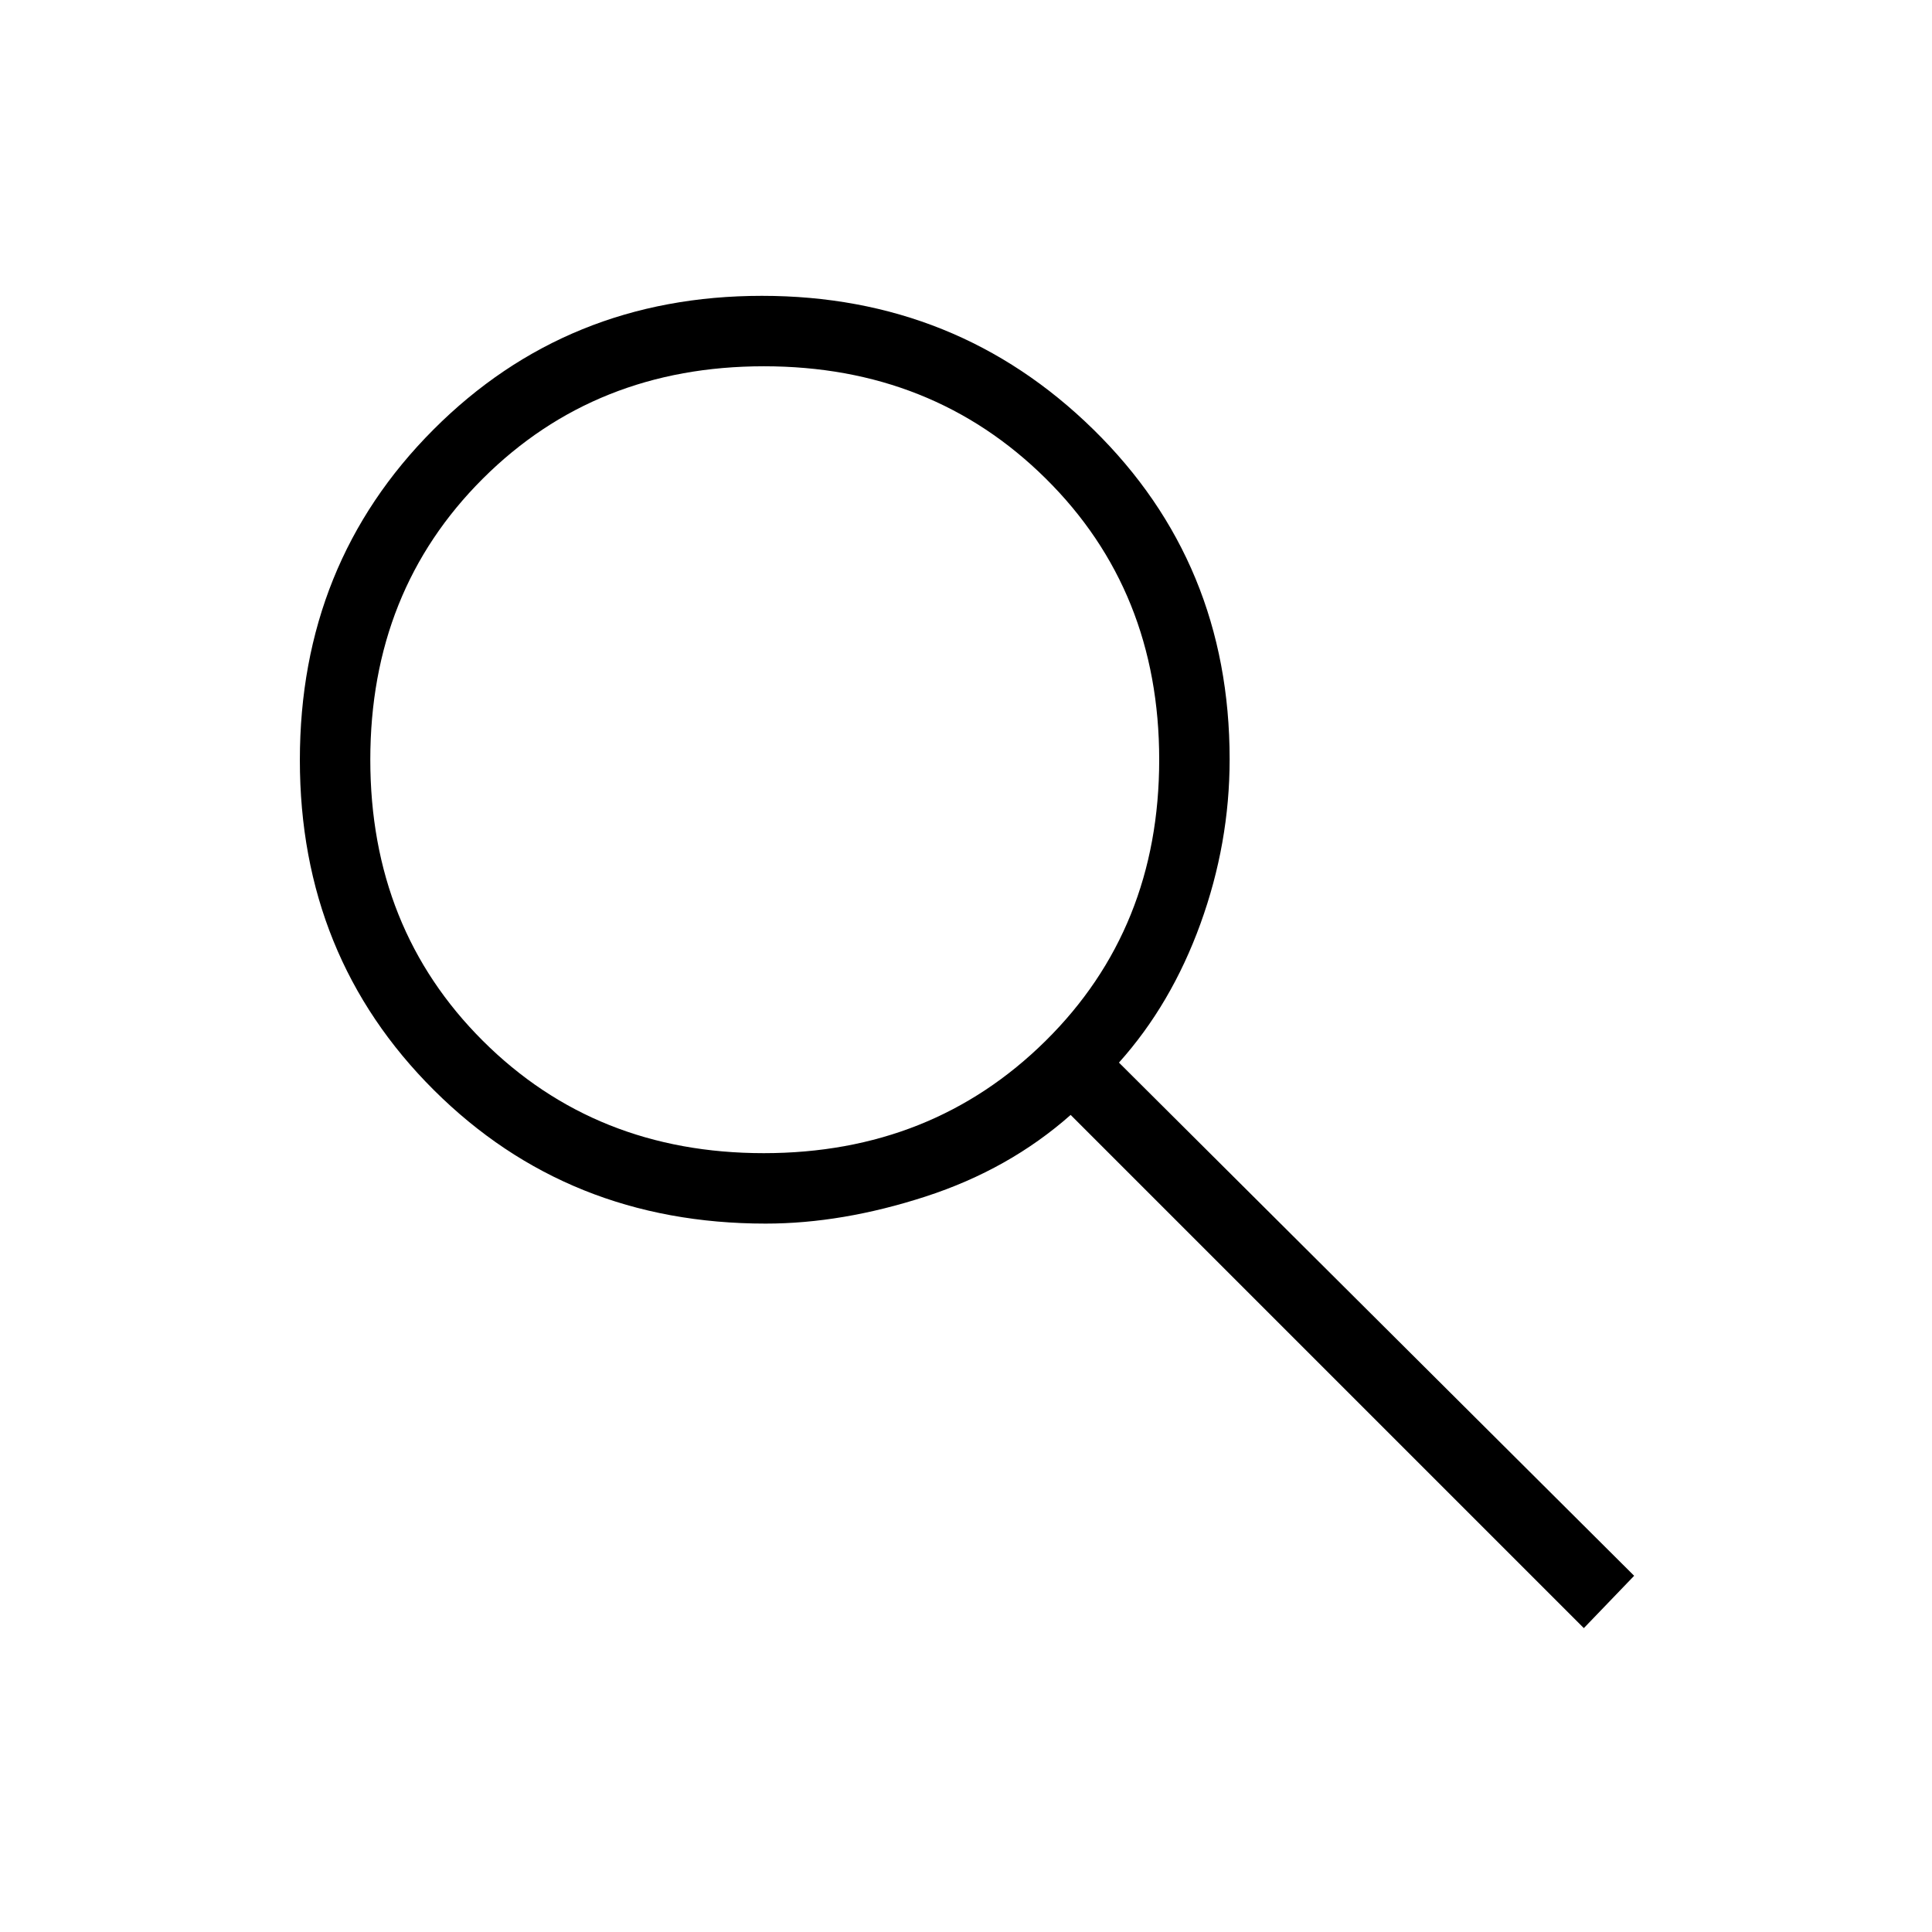
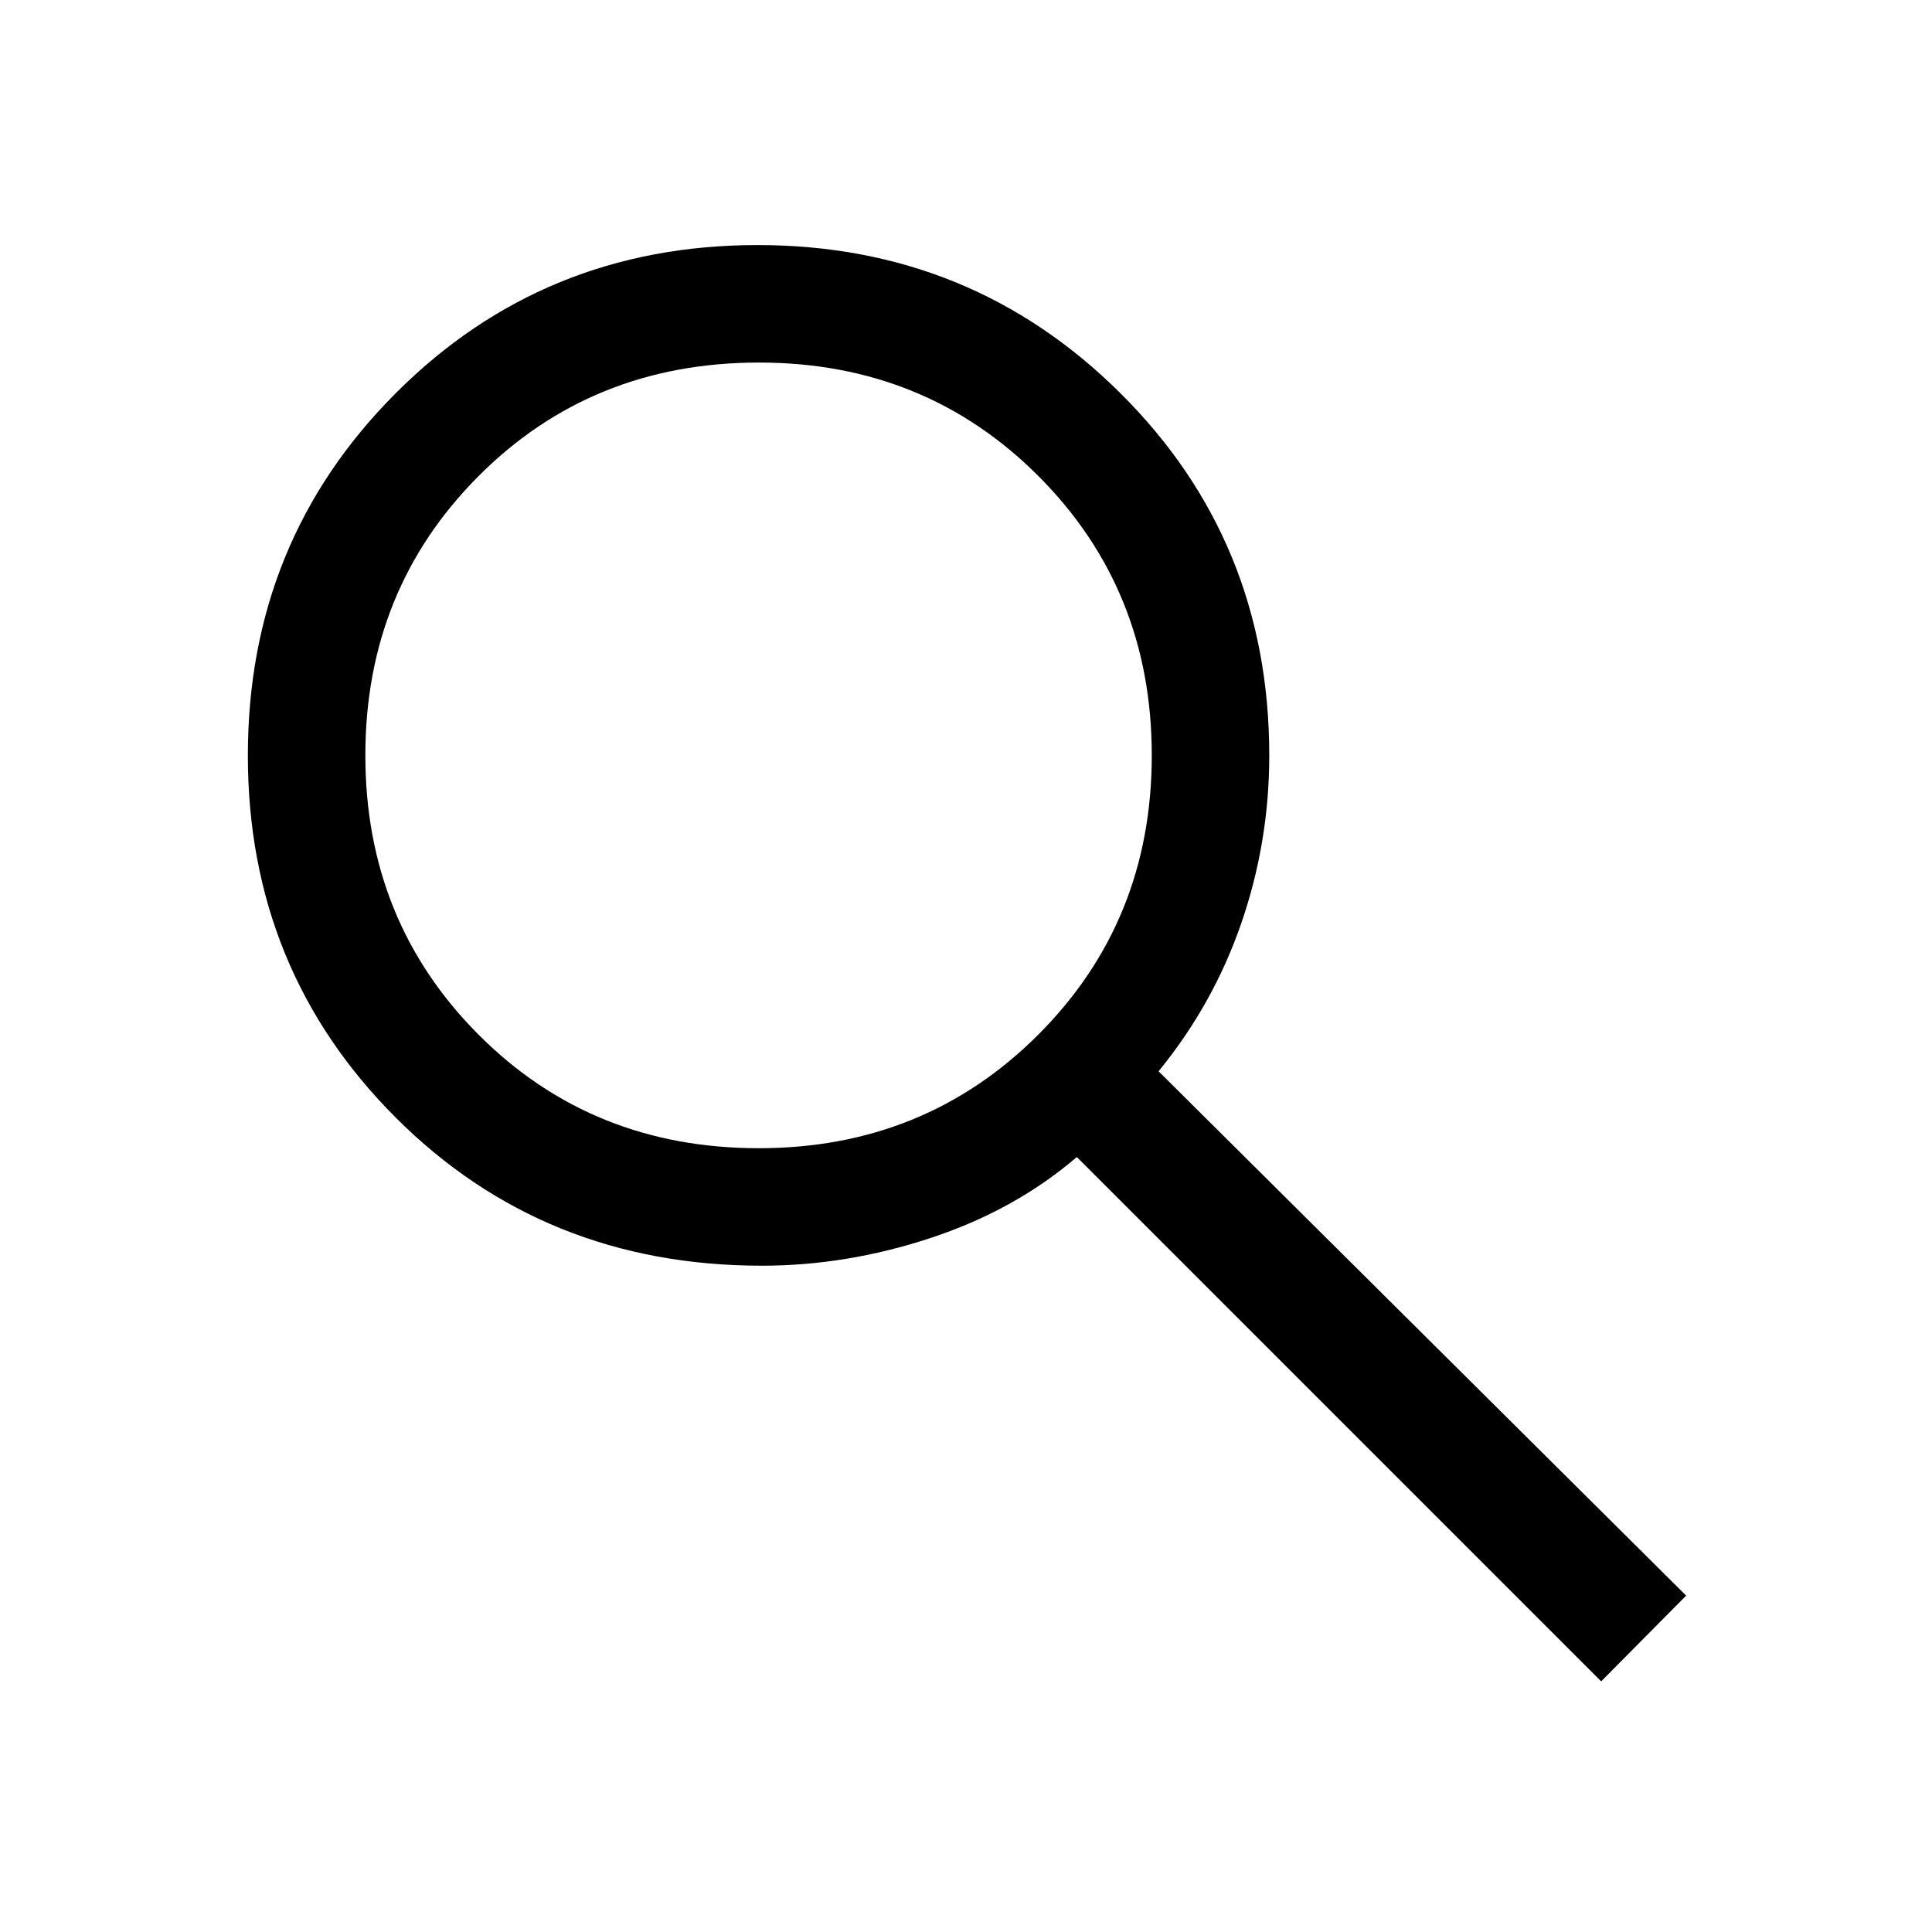
<svg xmlns="http://www.w3.org/2000/svg" height="48" viewBox="0 -960 960 960" width="48">
-   <path d="M787-151 532-406q-30.605 27.077-72.051 40.538Q418.503-352 380.438-352q-98.25 0-164.844-66.337Q149-484.675 149-582.337 149-680 215.337-746.5 281.675-813 378.61-813t164.662 66.385Q611-680.231 611-582.712 611-541 596.5-501T556-432l256 255-25 26ZM379.5-387q83.583 0 140.042-55.792Q576-498.583 576-582.5t-56.37-139.708Q463.26-778 379.588-778q-83.671 0-139.63 55.792Q184-666.417 184-582.5t55.958 139.708Q295.917-387 379.5-387Z" />
+   <path fill="5f6368" d="M795.61-124.54 535.08-385.08q-30.85 26.42-72.61 40.21t-83.88 13.79q-108.31 0-181.87-73.51-73.56-73.52-73.56-180 0-106.49 73.51-180.06 73.51-73.58 179.72-73.58 106.2 0 180.25 73.53t74.05 180.06q0 43.02-13.88 83.33-13.89 40.31-41.12 73.62l262.15 260.54-42.23 42.61ZM377.04-389.46q82.45 0 138.86-56.41 56.41-56.41 56.41-138.78 0-82.38-56.32-138.79t-138.86-56.41q-83.06 0-139.33 56.41-56.26 56.41-56.26 138.79 0 82.37 56.26 138.78 56.27 56.41 139.24 56.41Z" />
</svg>
